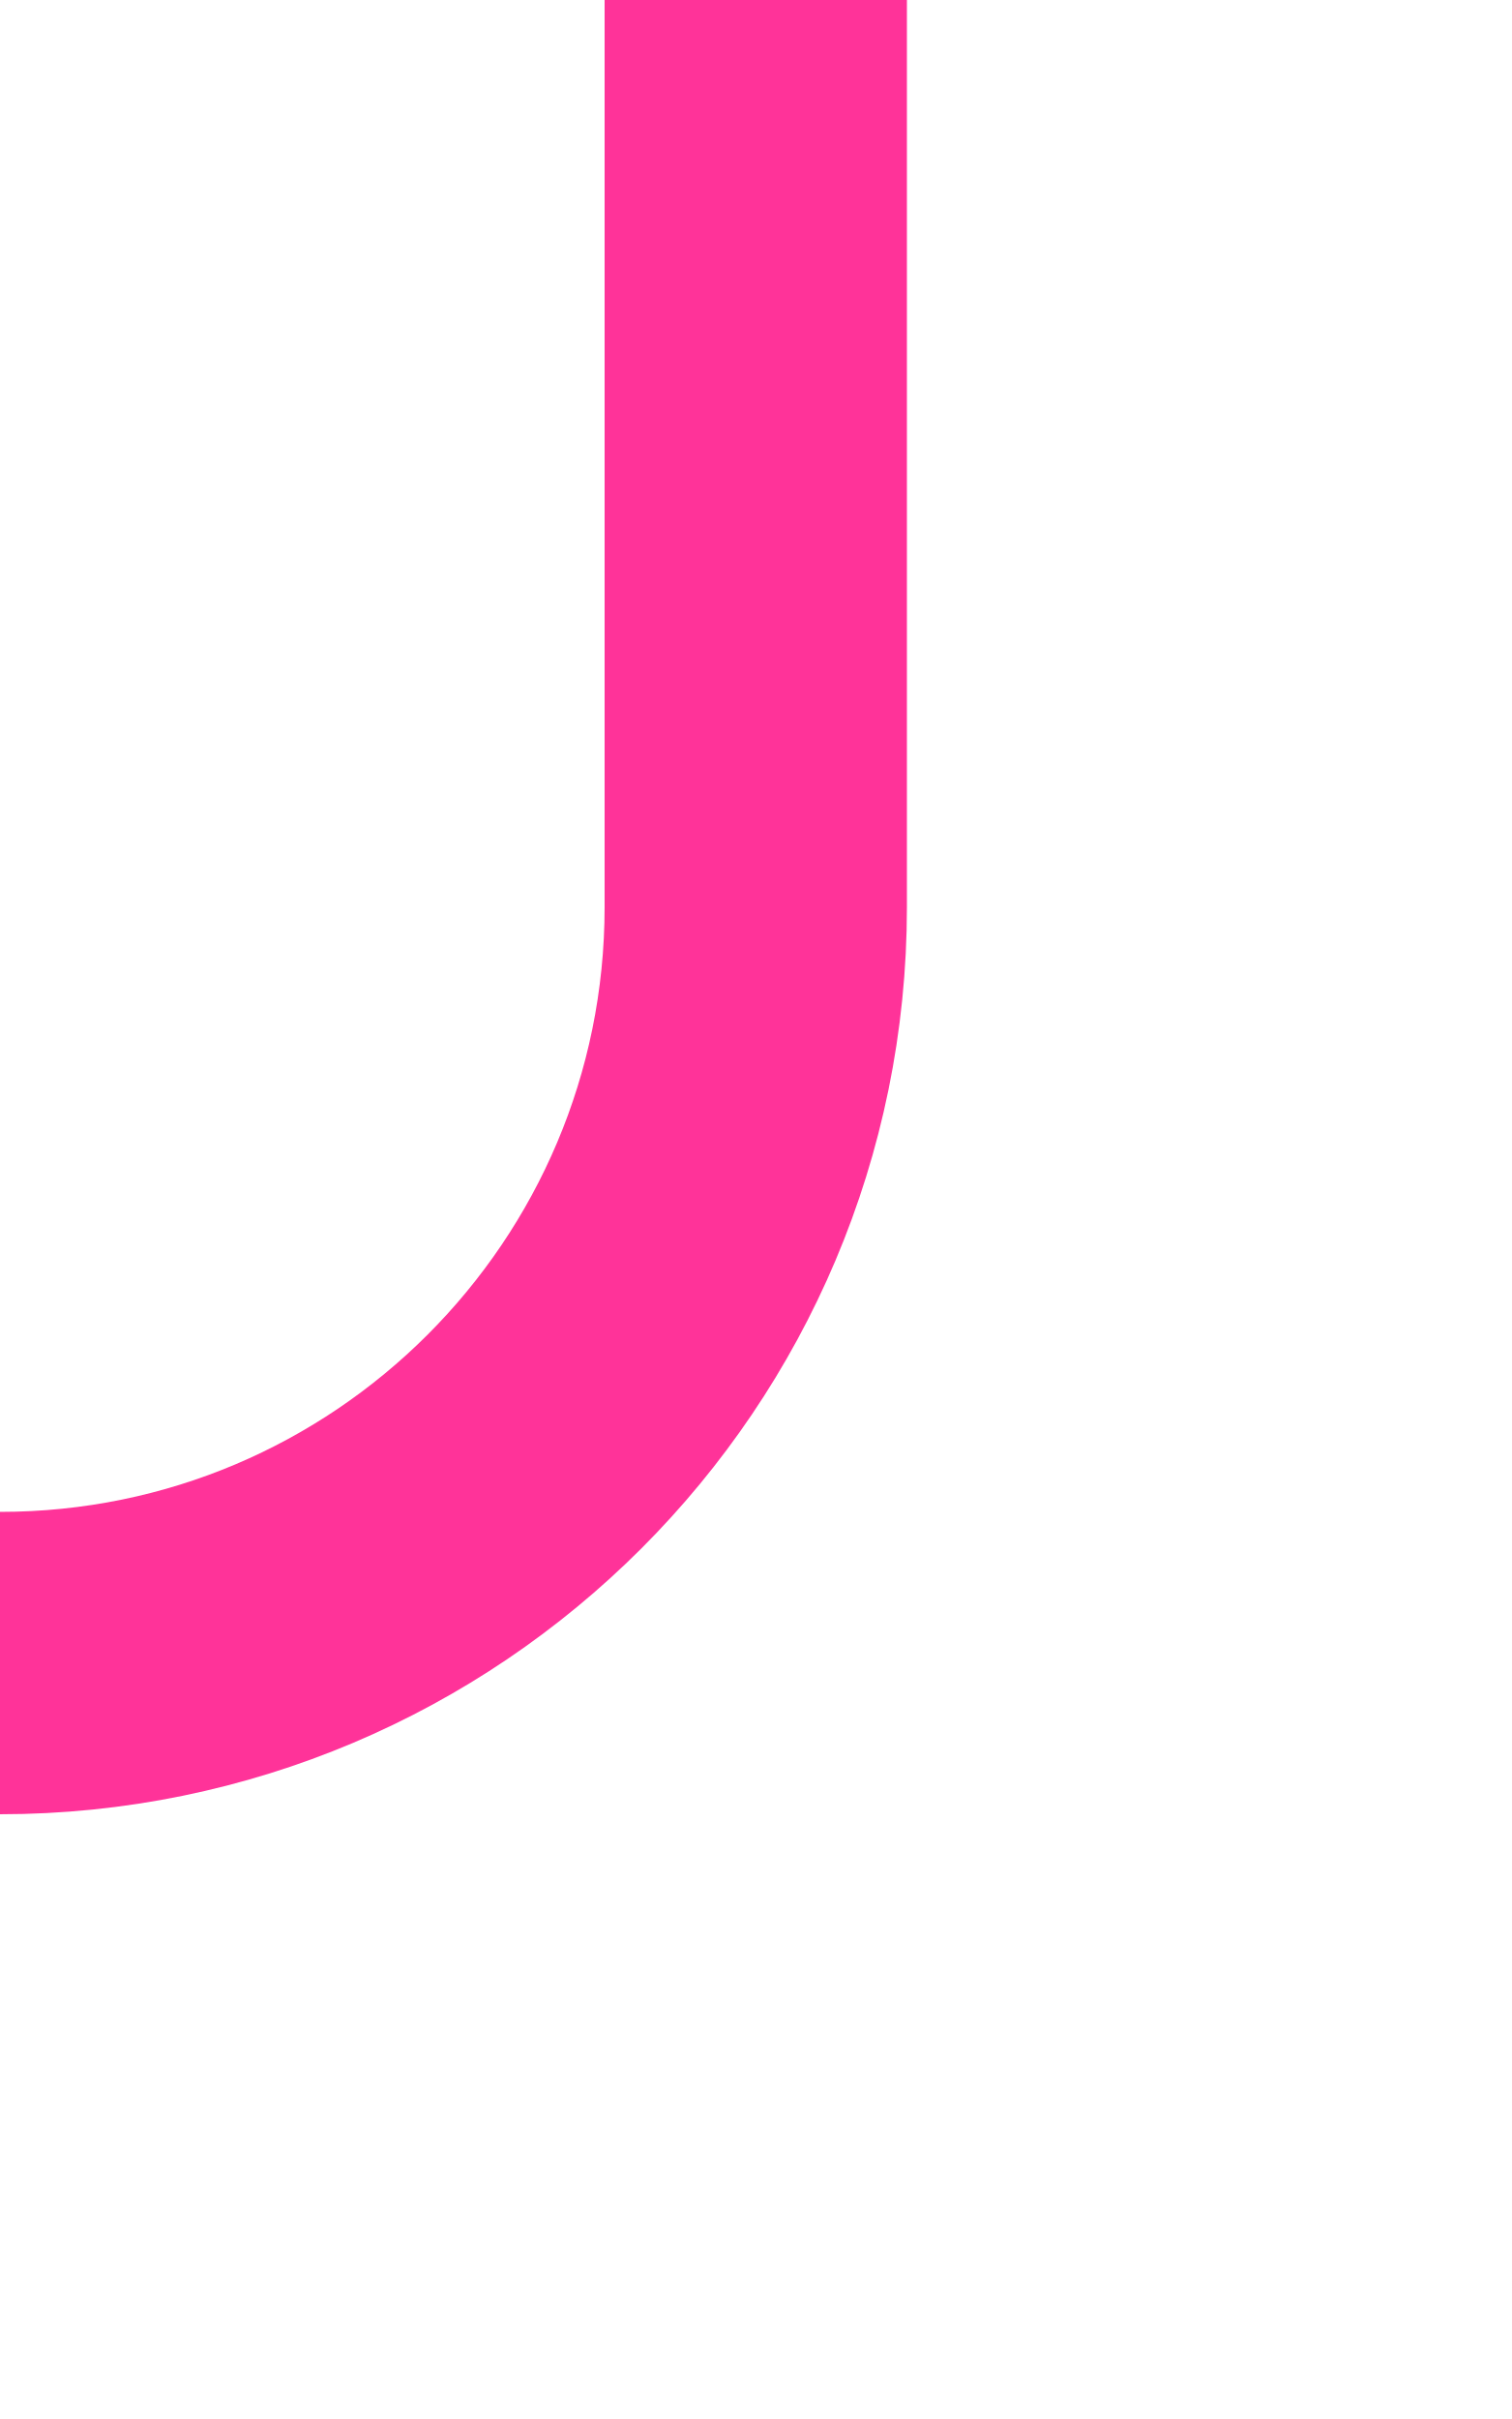
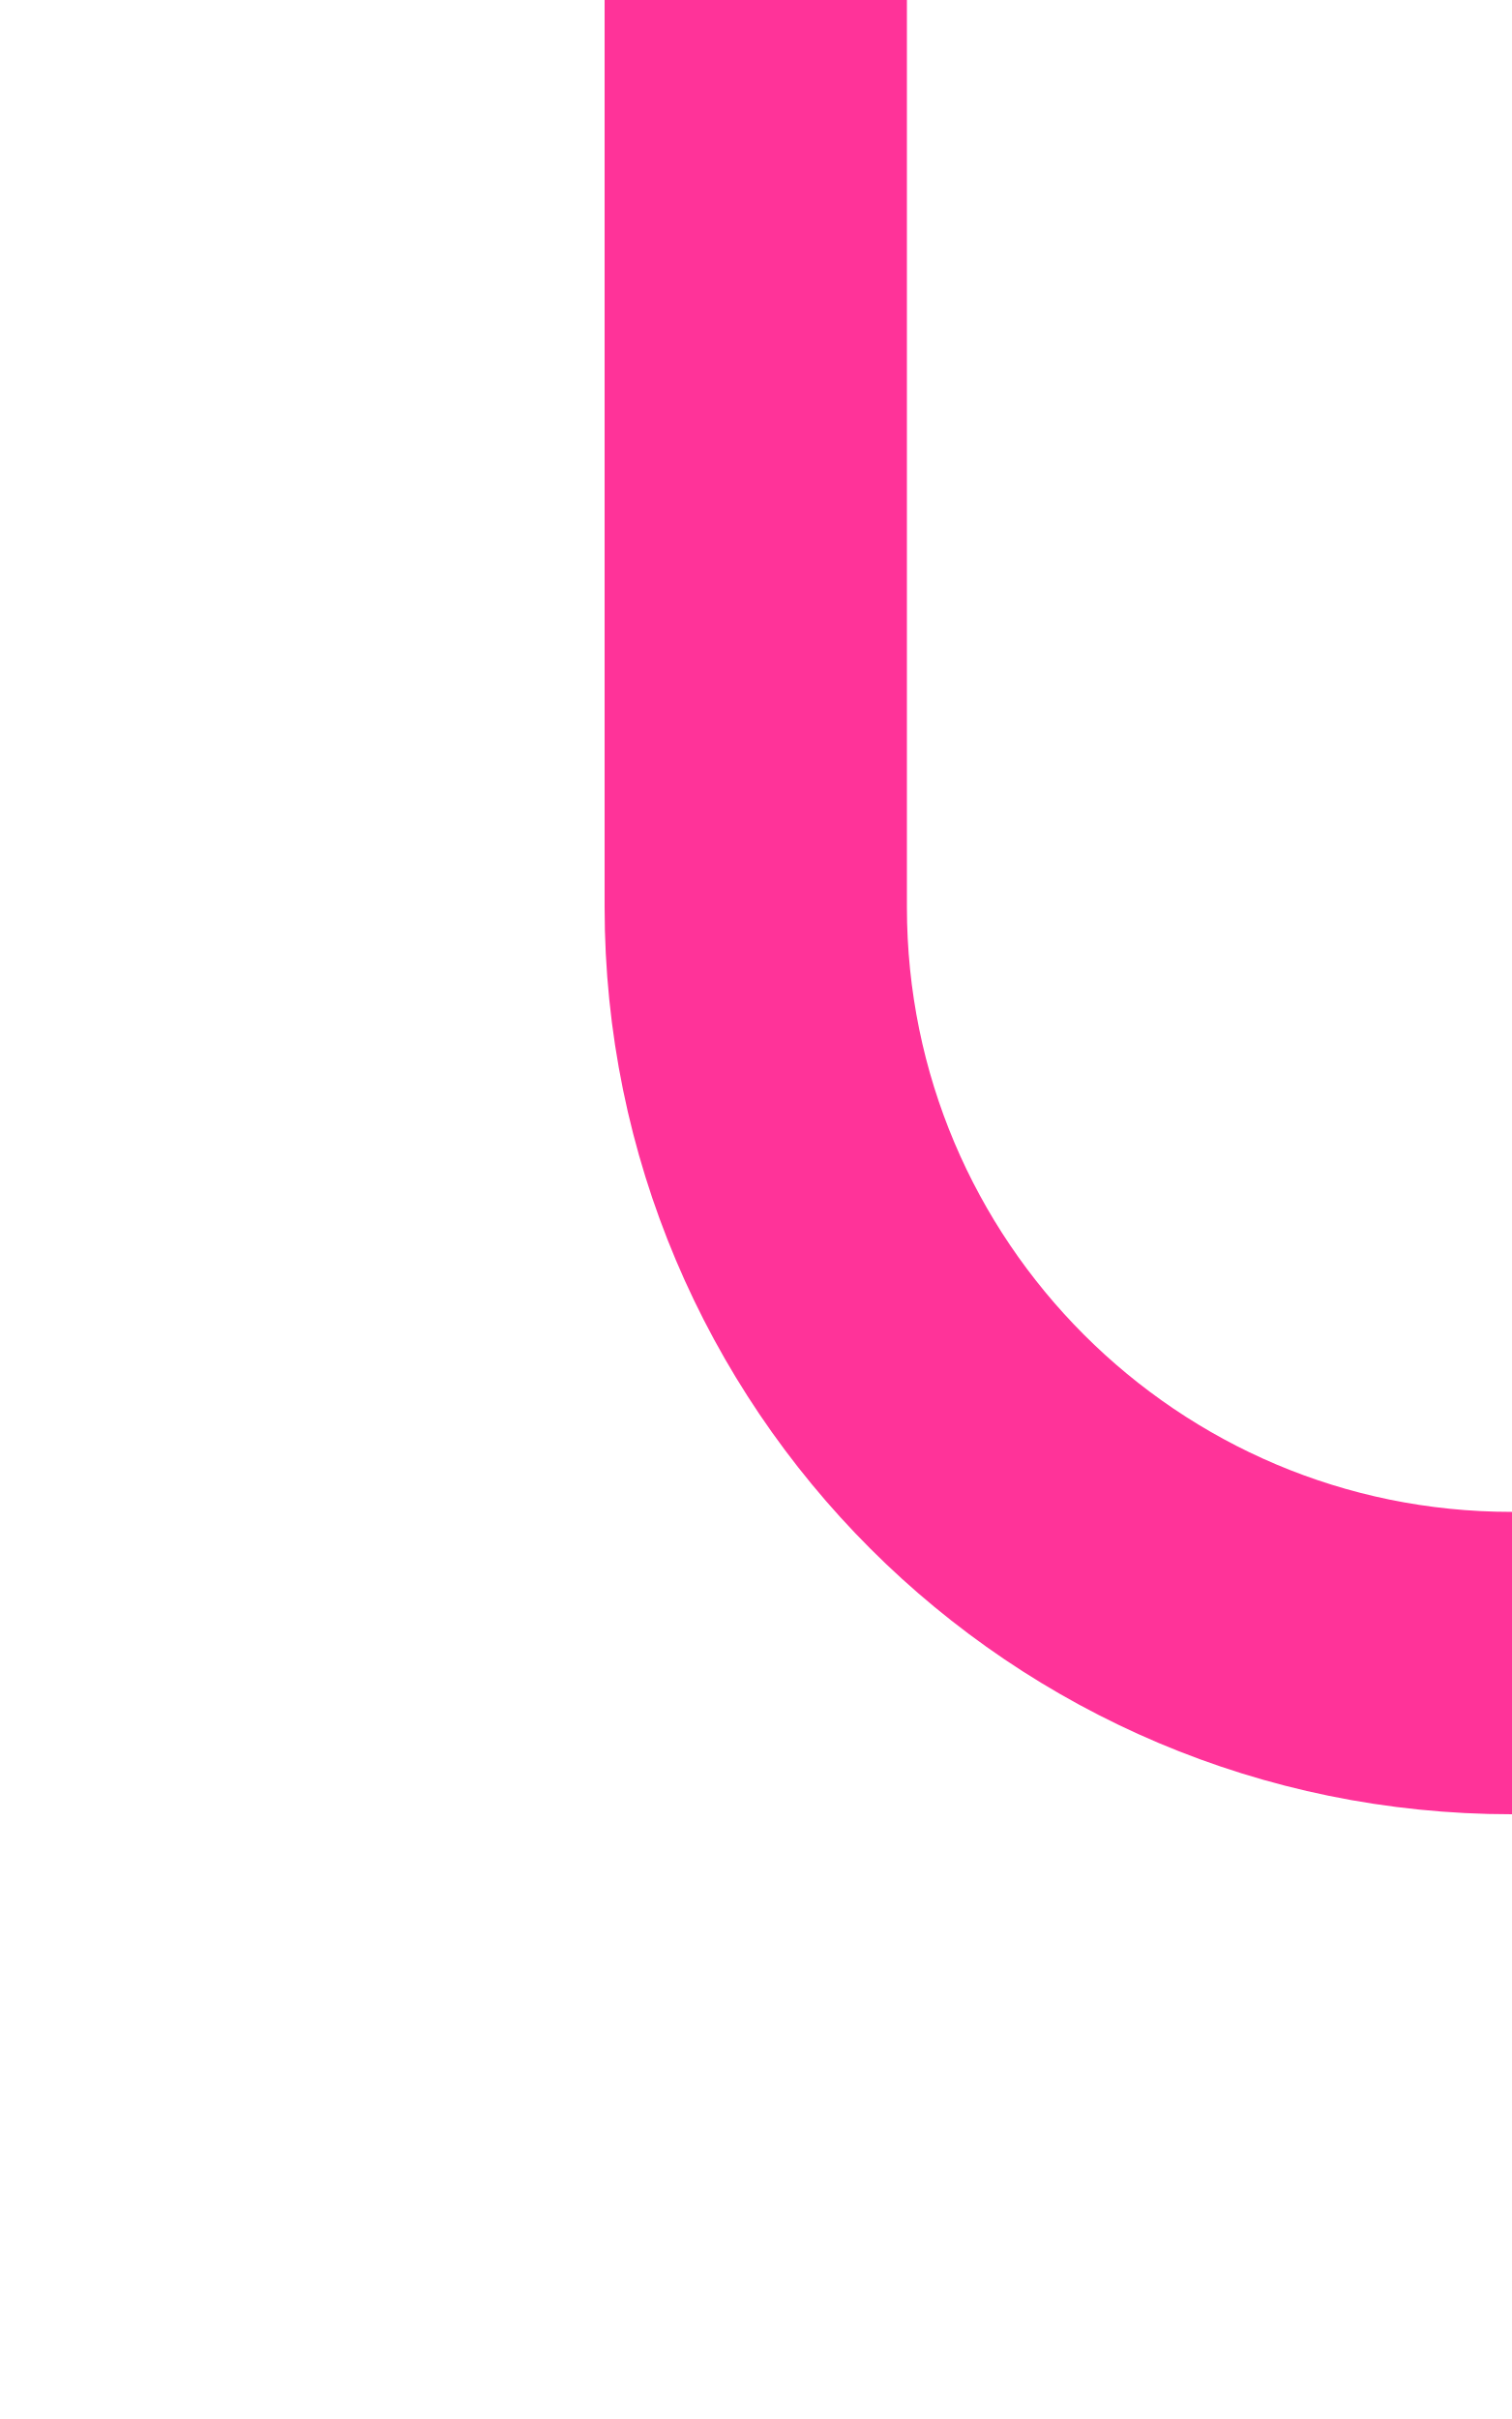
- <svg xmlns="http://www.w3.org/2000/svg" version="1.1" width="10px" height="16px" preserveAspectRatio="xMidYMin meet" viewBox="969 1079  8 16">
-   <path d="M 973 1079  L 973 1085  A 5 5 0 0 1 968 1090 L 696 1090  A 5 5 0 0 1 691 1085 L 691 895  " stroke-width="2" stroke="#ff3399" fill="none" />
-   <path d="M 698.6 896  L 691 889  L 683.4 896  L 698.6 896  Z " fill-rule="nonzero" fill="#ff3399" stroke="none" />
+ <svg xmlns="http://www.w3.org/2000/svg" version="1.1" width="10px" height="16px" preserveAspectRatio="xMidYMin meet" viewBox="1024 1079  8 16">
+   <path d="M 1028 1079  L 1028 1085  A 5 5 0 0 0 1033 1090 L 1139 1090  A 5 5 0 0 0 1144 1085 L 1144 898  " stroke-width="2" stroke="#ff3399" fill="none" />
+   <path d="M 1151.6 899  L 1144 892  L 1136.4 899  L 1151.6 899  Z " fill-rule="nonzero" fill="#ff3399" stroke="none" />
</svg>
